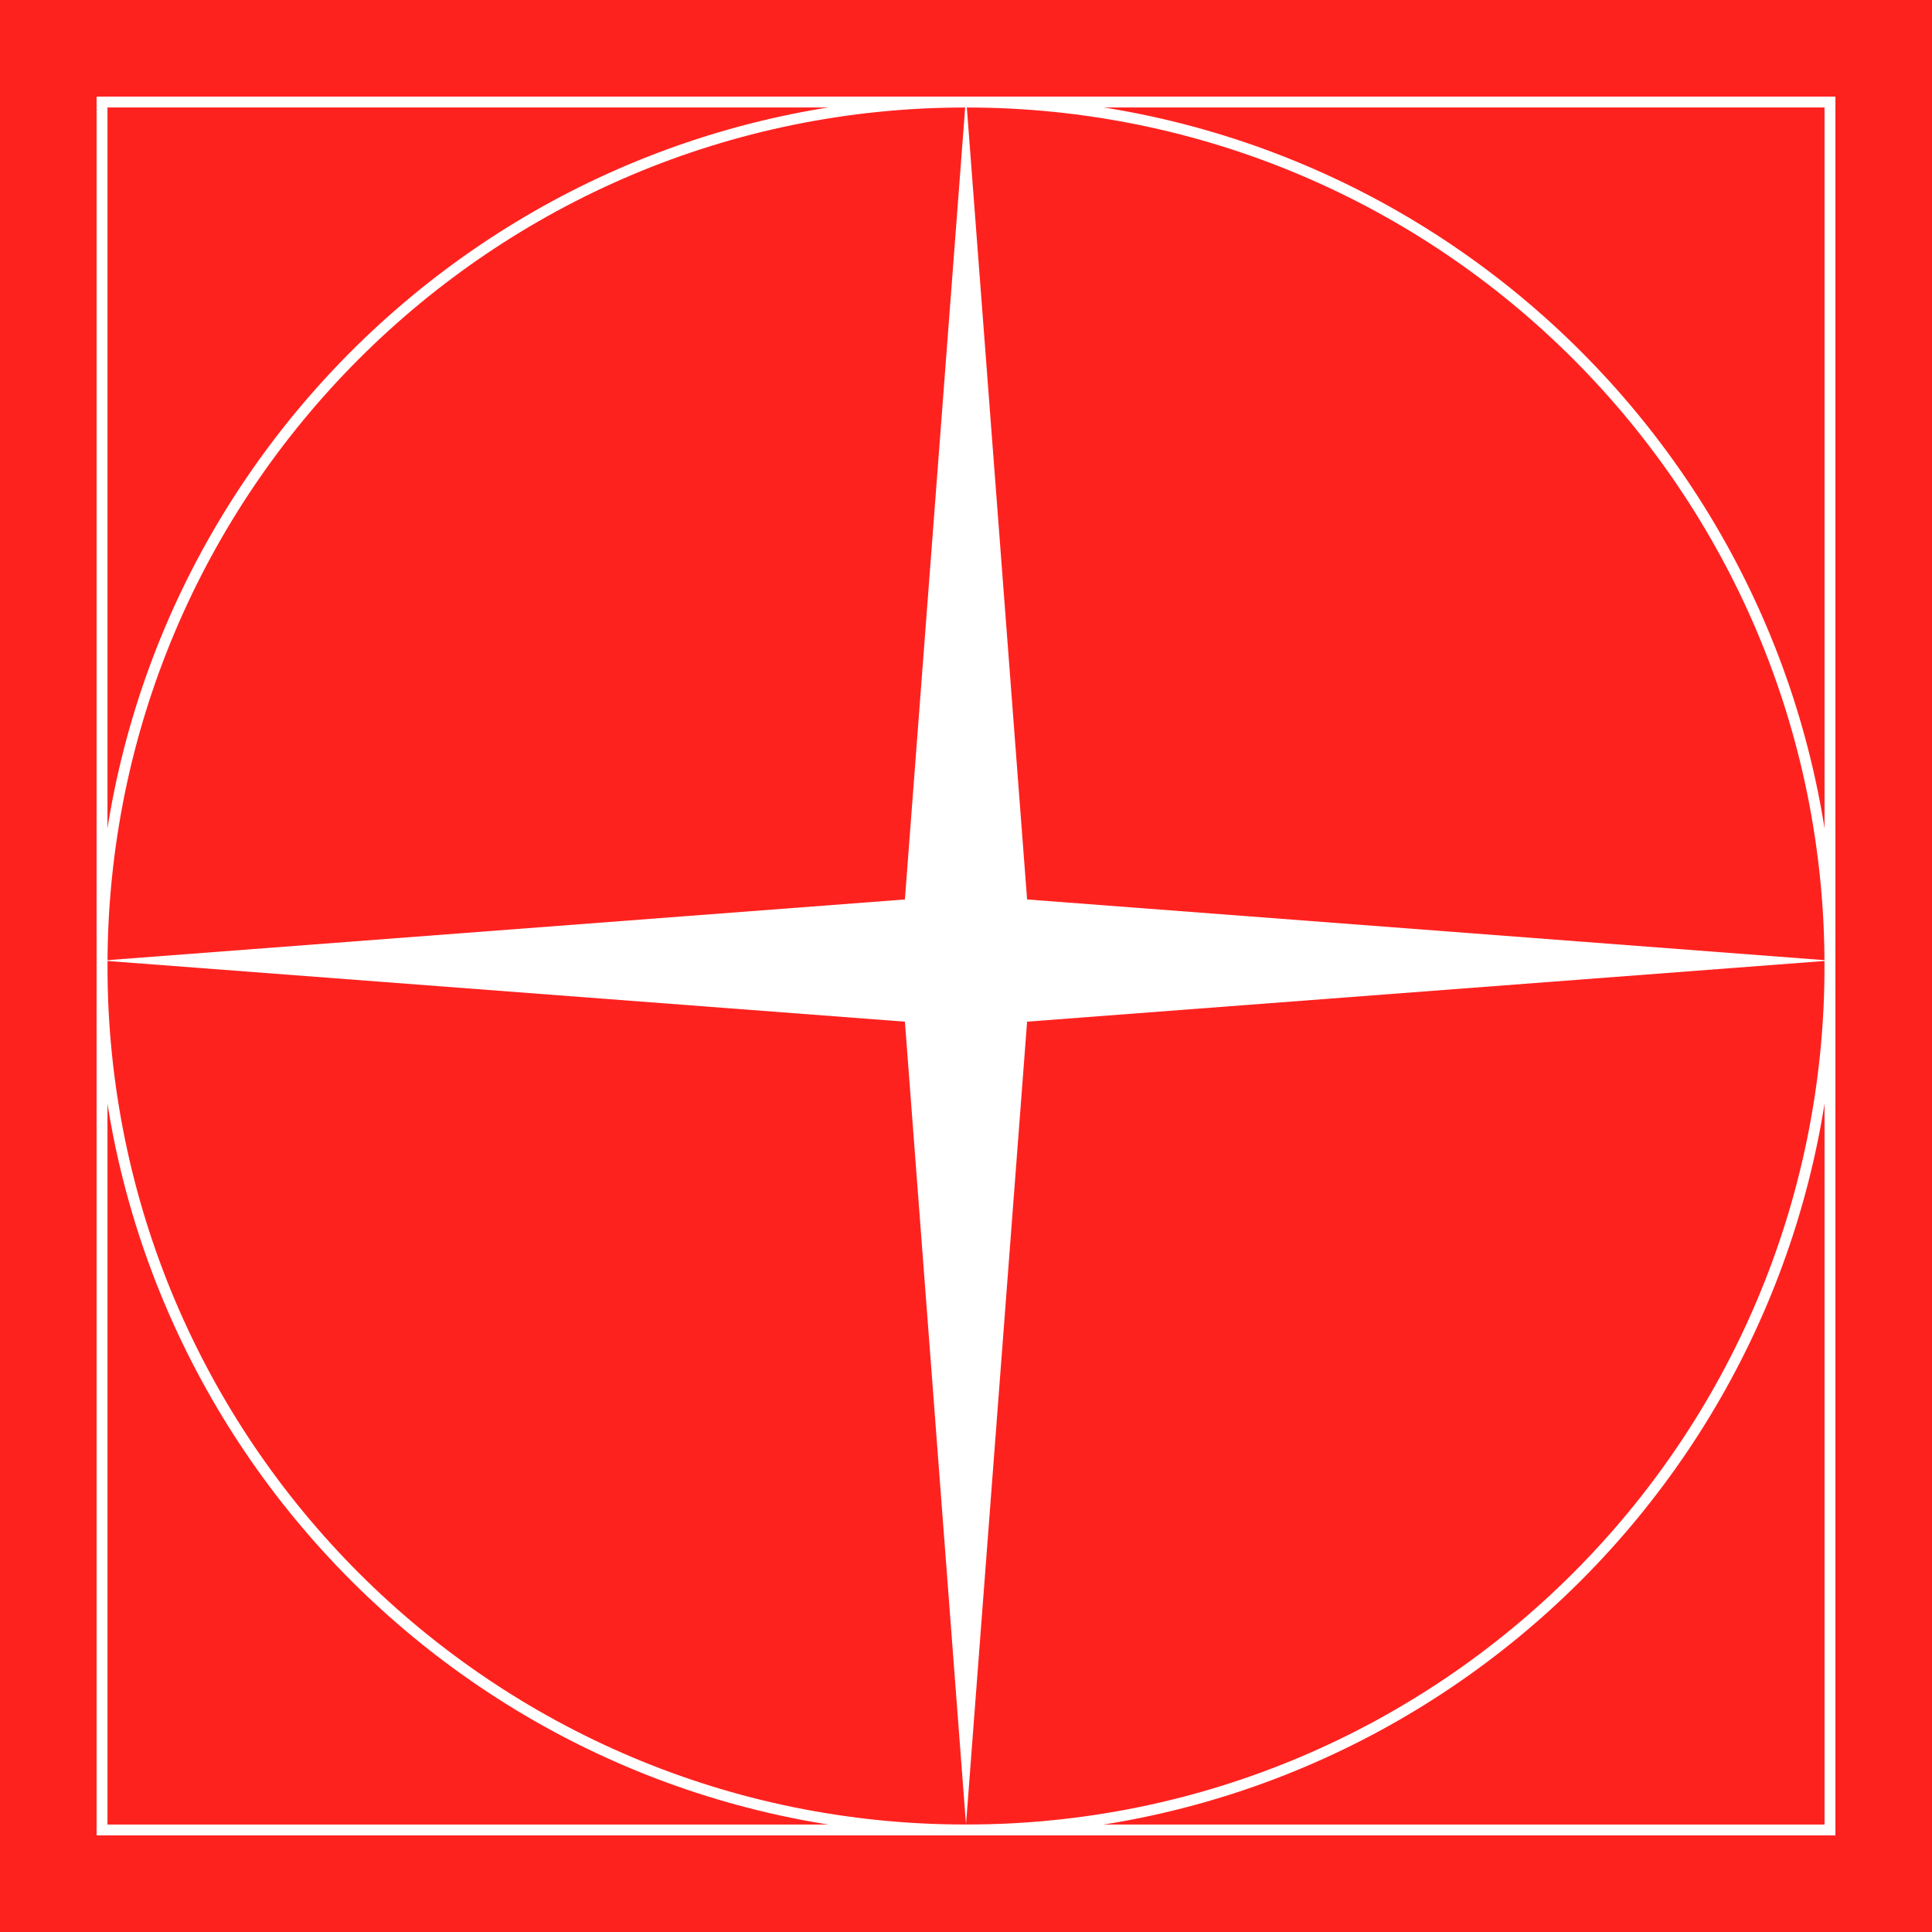
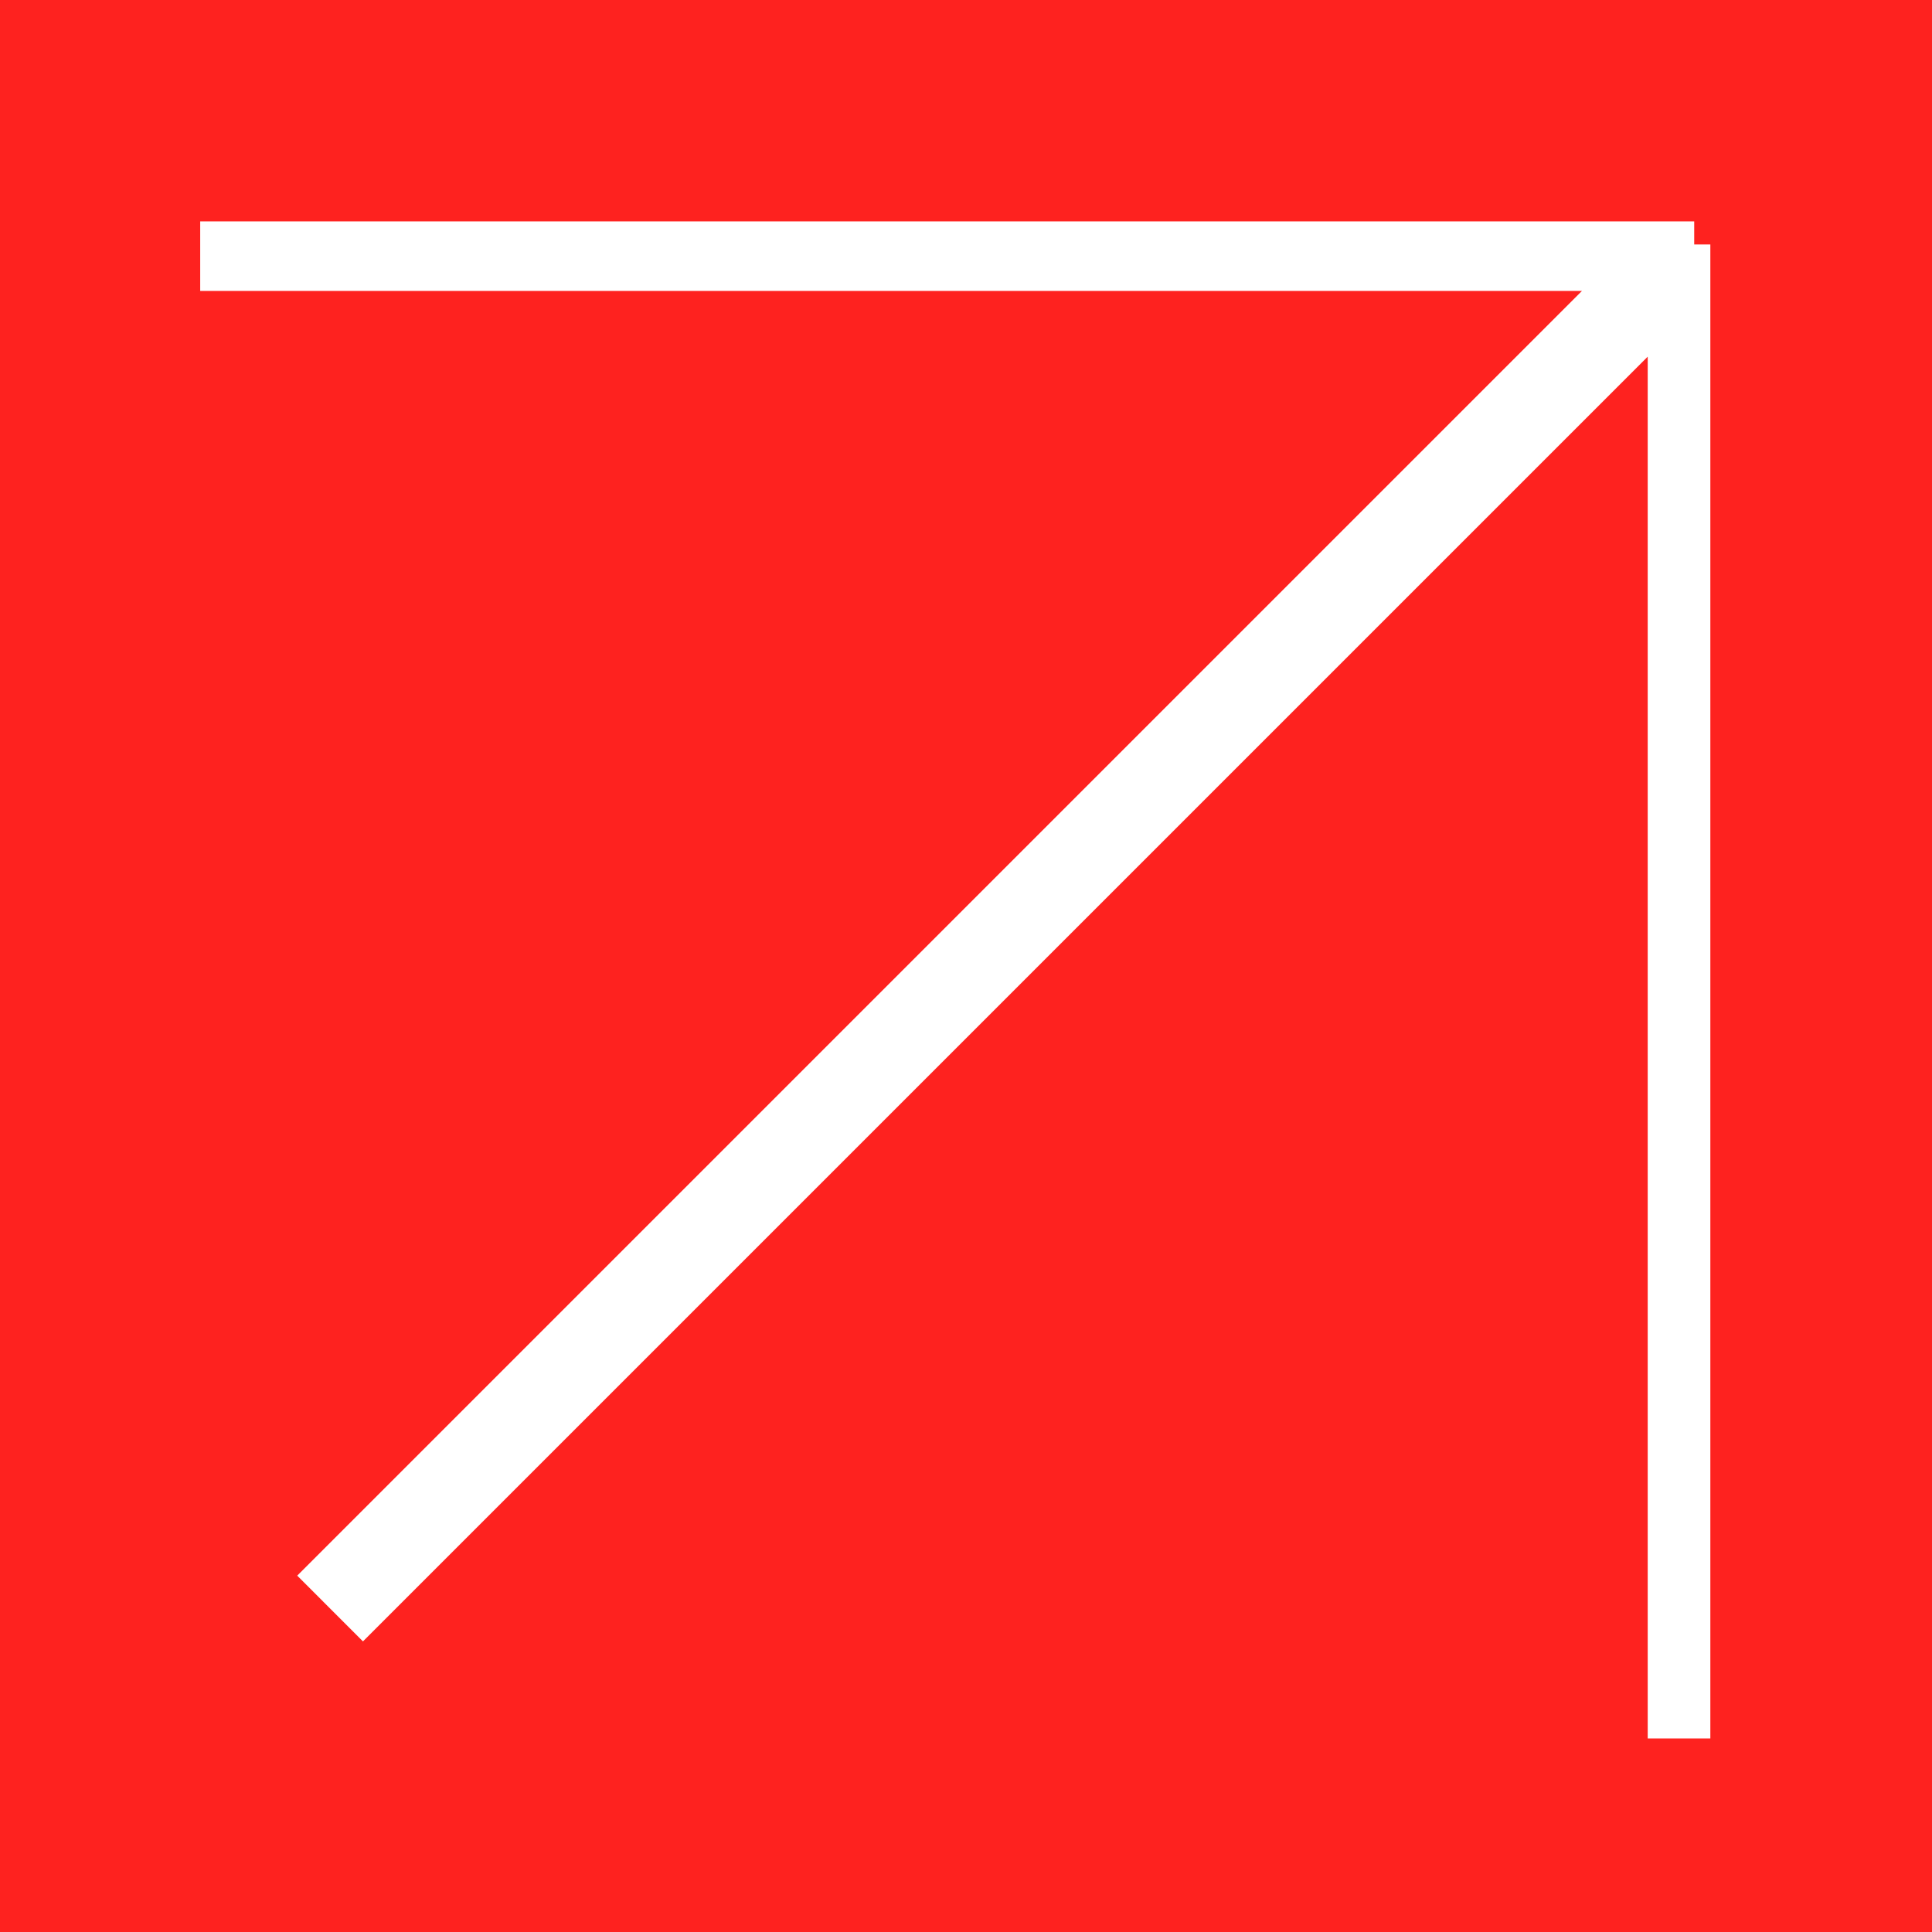
<svg xmlns="http://www.w3.org/2000/svg" width="48" height="48" viewBox="0 0 48 48" fill="none">
  <rect width="48" height="48" fill="#FE221F" />
-   <rect x="2.535" y="2.535" width="42.93" height="42.93" stroke="white" stroke-width="0.27" />
-   <circle cx="24" cy="24" r="21.465" stroke="white" stroke-width="0.27" />
-   <path d="M24 2.4L25.518 22.347L45.465 23.865L25.518 25.383L24 45.33L22.482 25.383L2.535 23.865L22.482 22.347L24 2.4Z" fill="white" />
+   <g clip-path="url(#clip0_55_412)">
+     <path d="M42.092 43.191V6.073M42.092 6.073H4.974M42.092 6.073L8.201 39.963" stroke="white" stroke-width="2.31" />
+   </g>
+   <defs>
+     <clipPath id="clip0_55_412">
+       <rect width="38.493" height="38.493" fill="white" transform="translate(4 5.5)" />
+     </clipPath>
+   </defs>
</svg>
